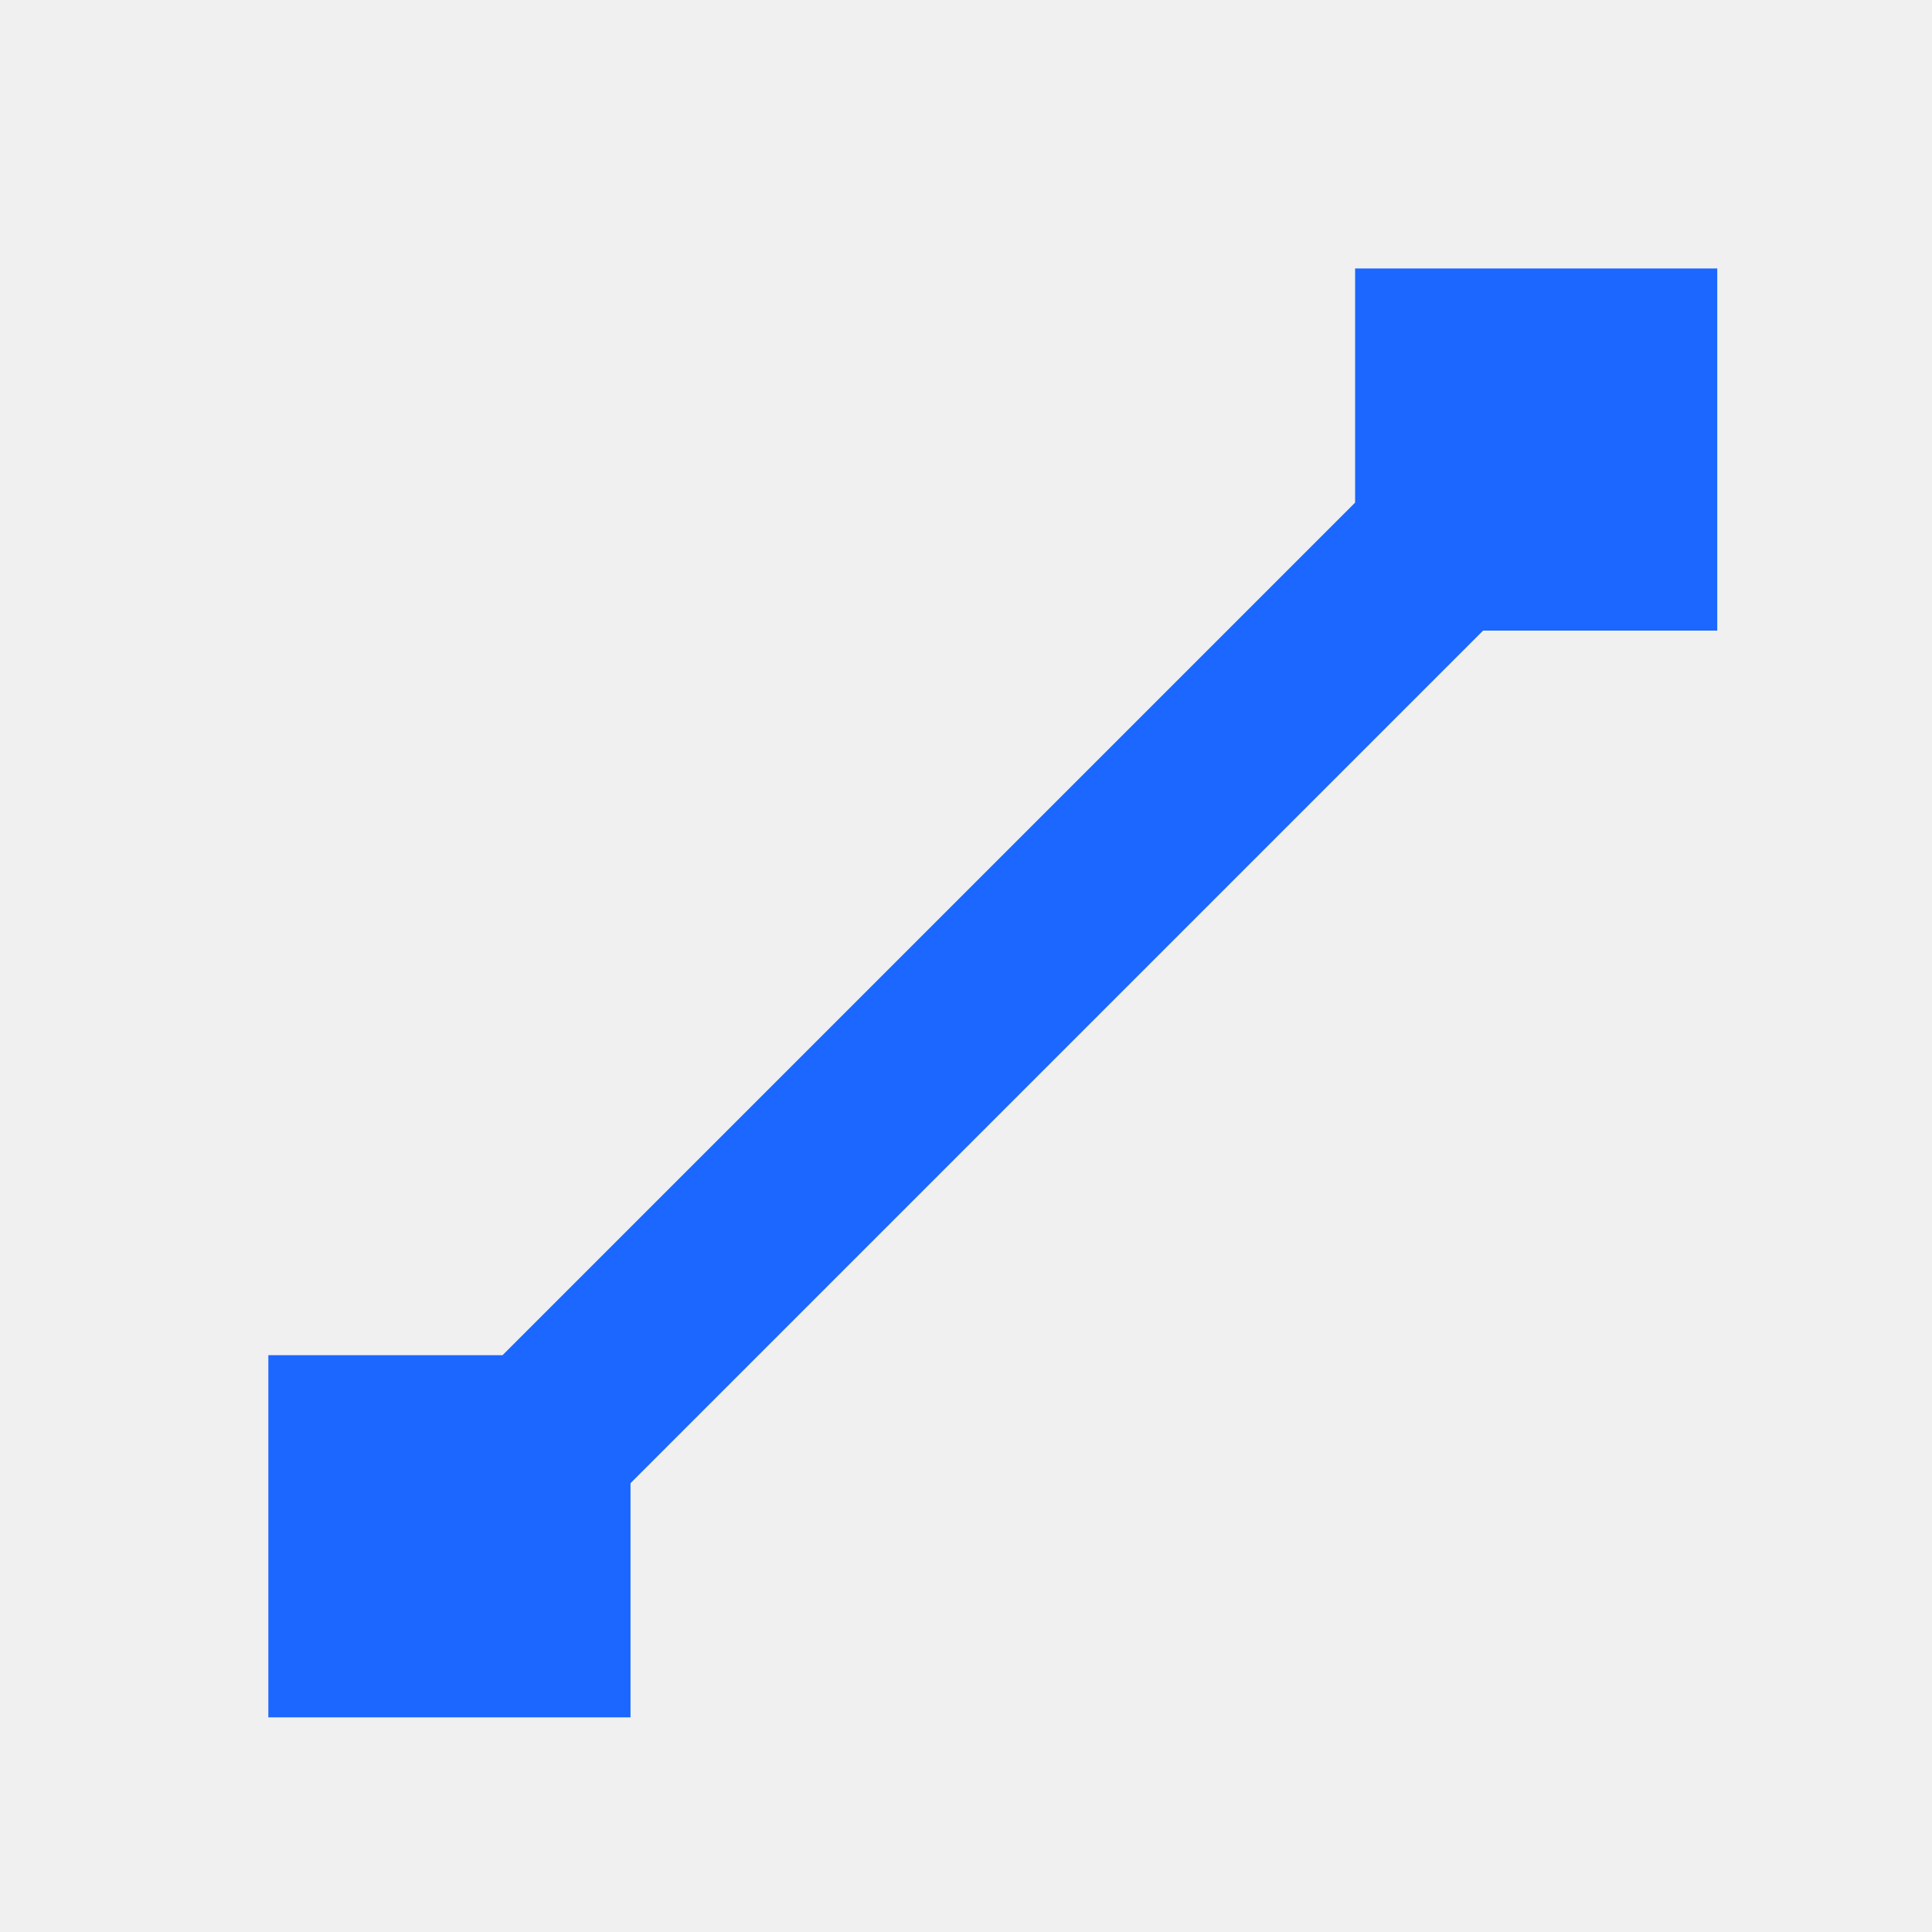
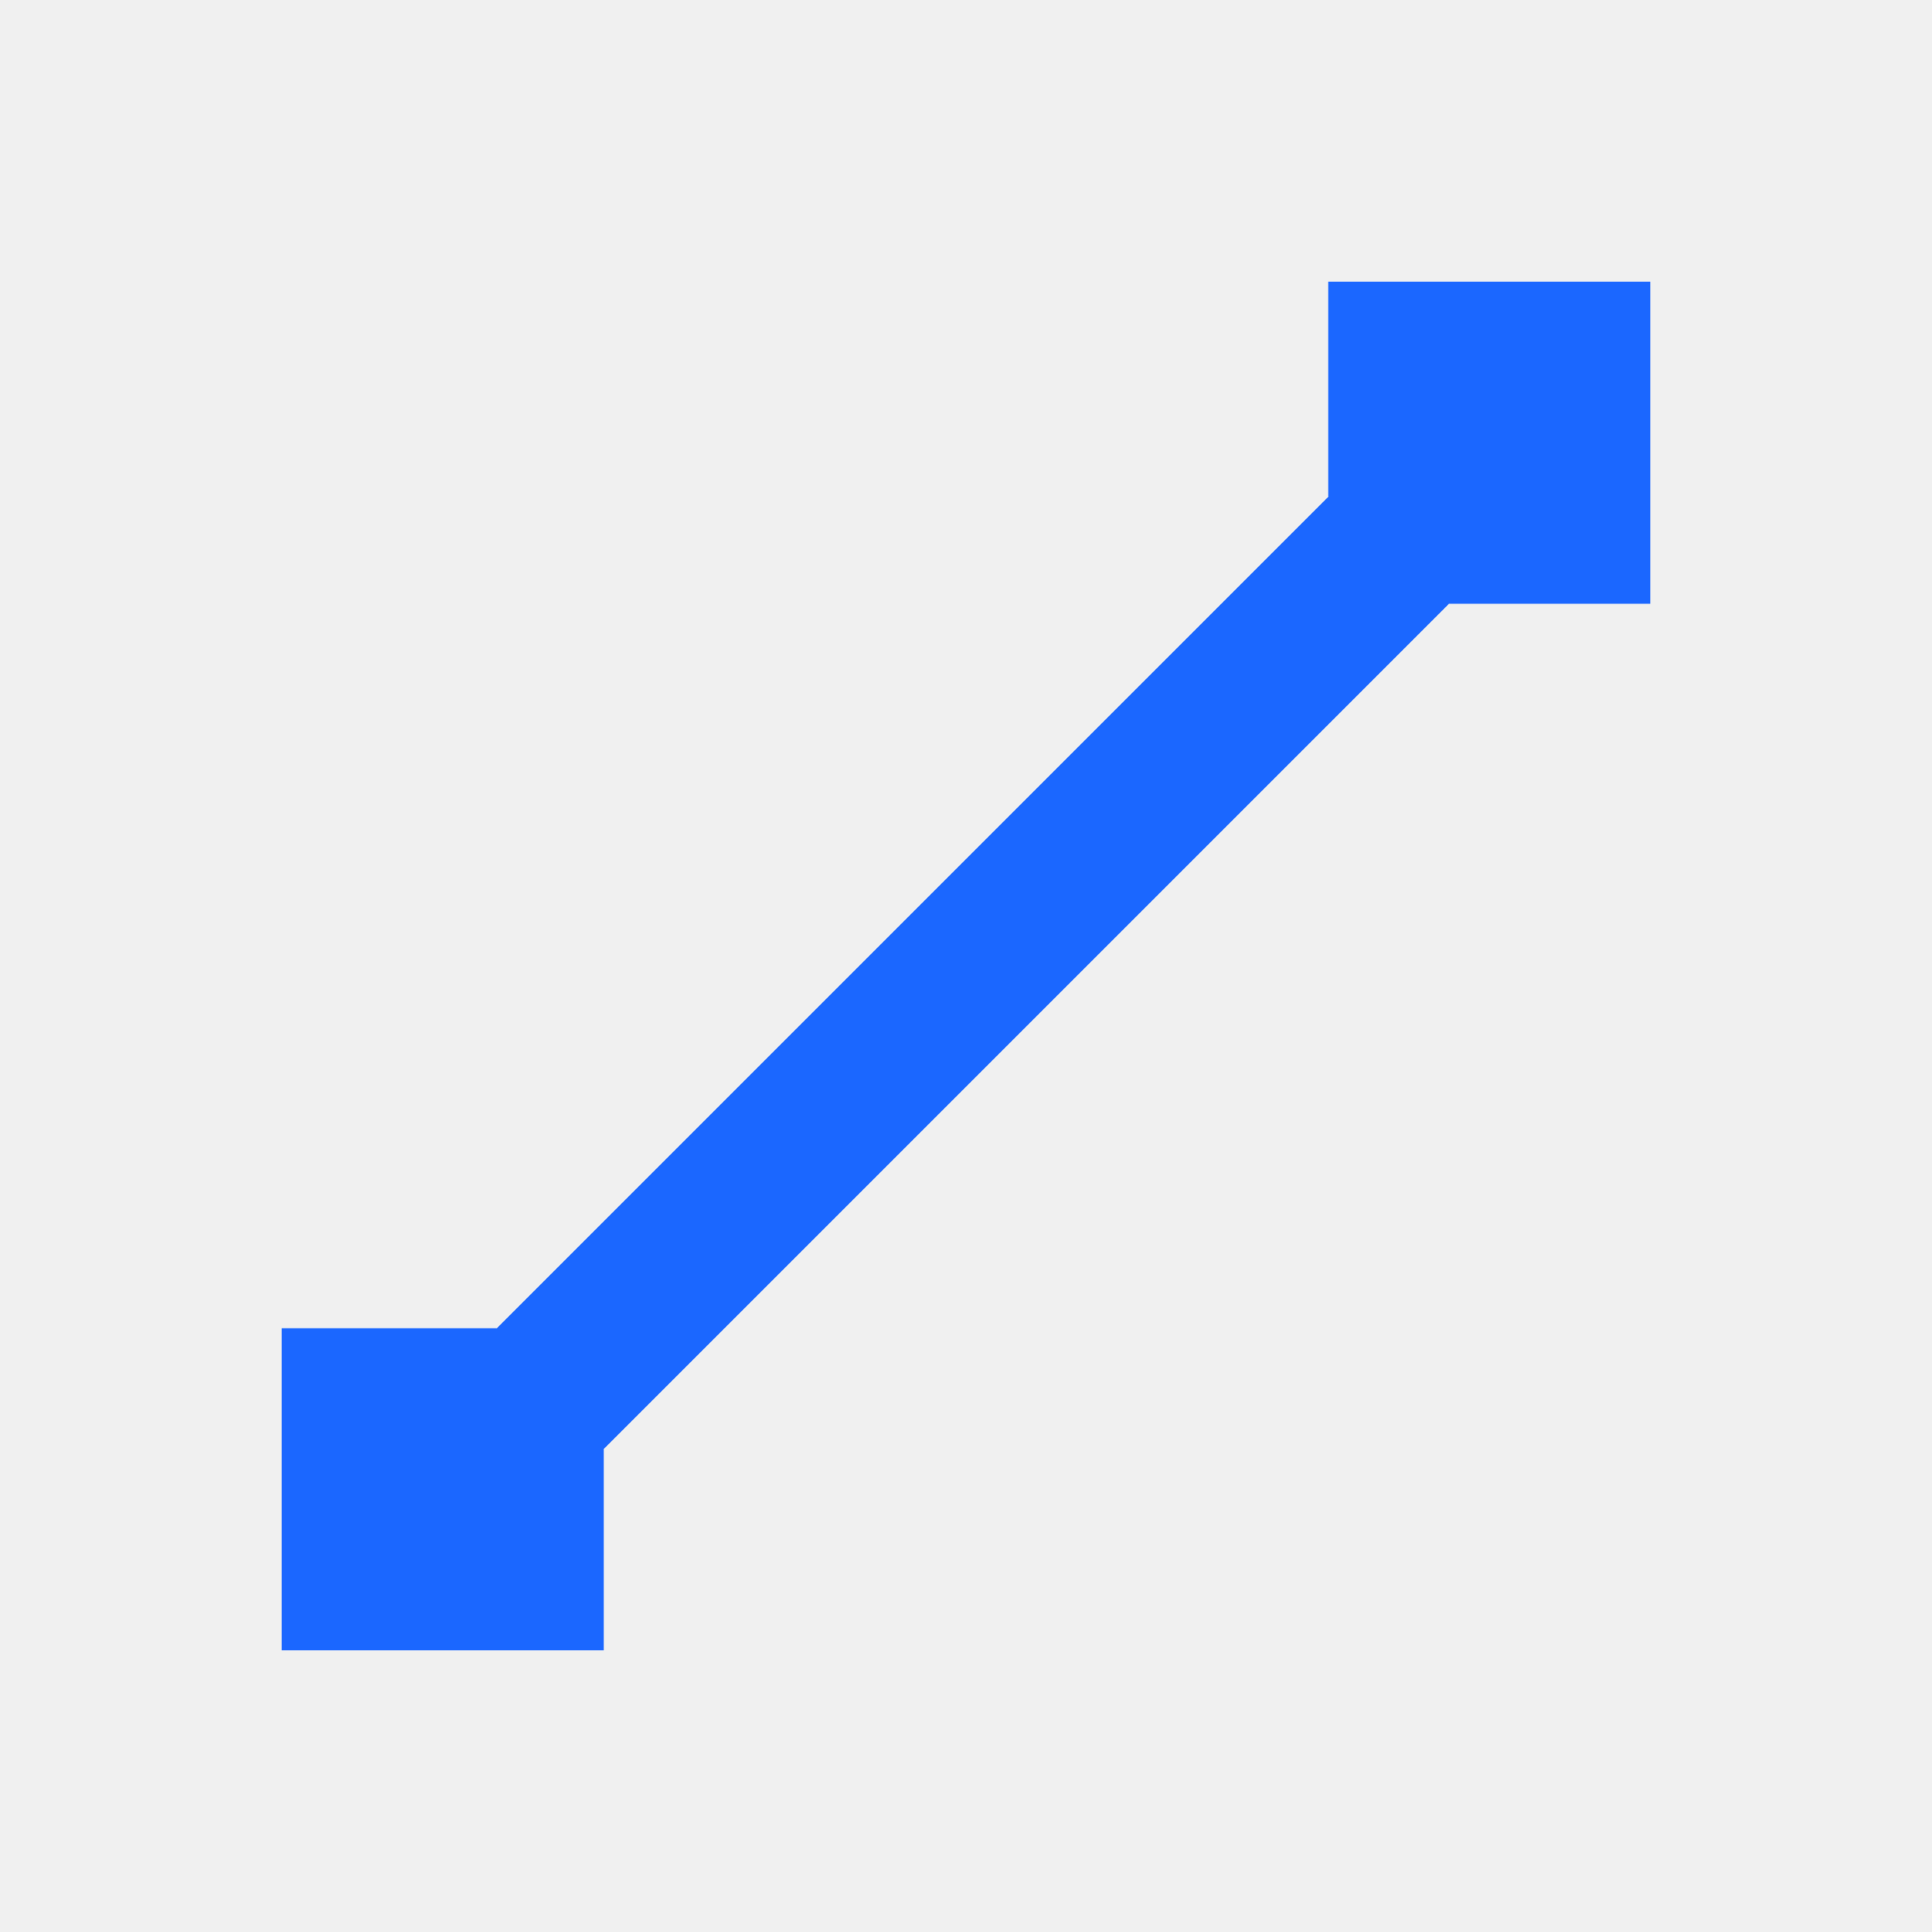
- <svg xmlns="http://www.w3.org/2000/svg" width="20" height="20" viewBox="0 0 20 20" fill="none">
-   <g clip-path="url(#clip0_105_9085)">
-     <path d="M17.777 2.779L17.777 6.528H15.353L6.527 15.354V17.778L2.778 17.778V14.029H5.202L14.028 5.203V2.779H17.777Z" fill="#1B67FF" />
-   </g>
-   <defs>
-     <clipPath id="clip0_105_9085">
-       <rect width="20" height="20" fill="white" />
-     </clipPath>
-   </defs>
+ <svg xmlns="http://www.w3.org/2000/svg" width="24" height="24" viewBox="0 0 24 24" fill="none">
+   <path fill-rule="evenodd" clip-rule="evenodd" d="M16.5 3.5H18.5H20.5V5.5V7.5H18.5H18L7.5 18V18.5V20.5H5.5H3.5V18.5V16.5H5.5H6.172L16.5 6.172V5.5V3.5Z" fill="#1B67FF" />
</svg>
